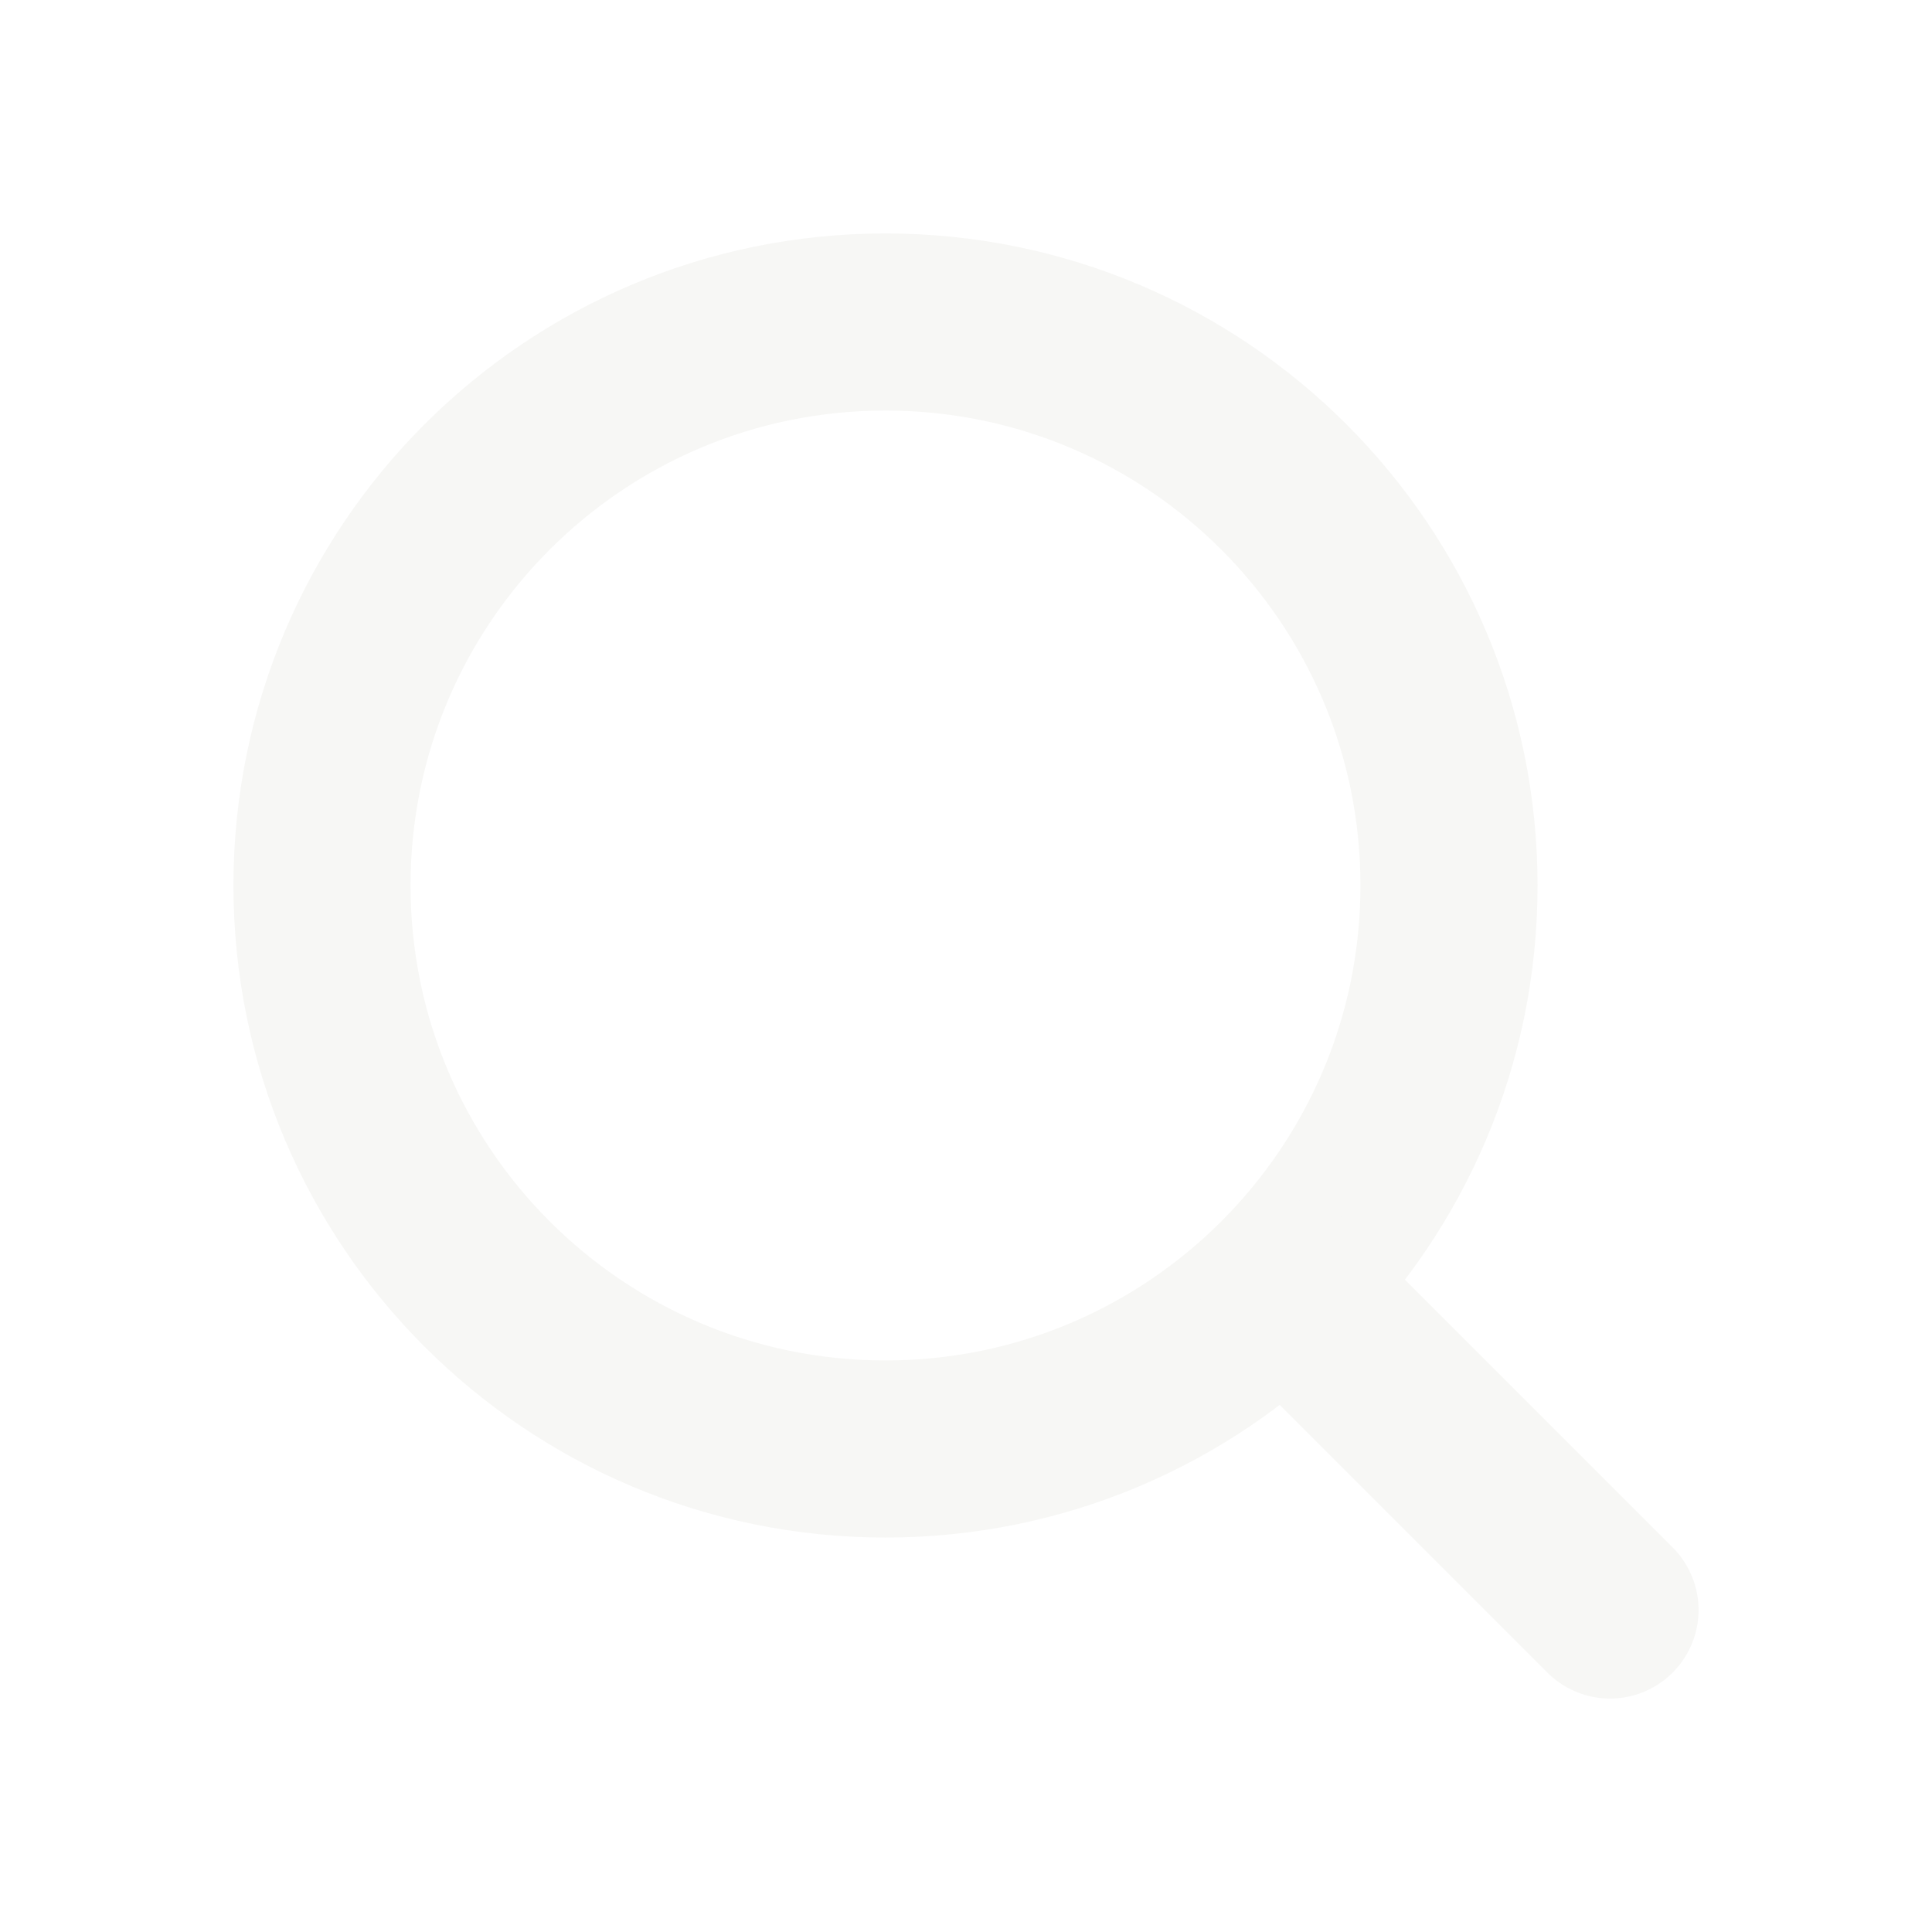
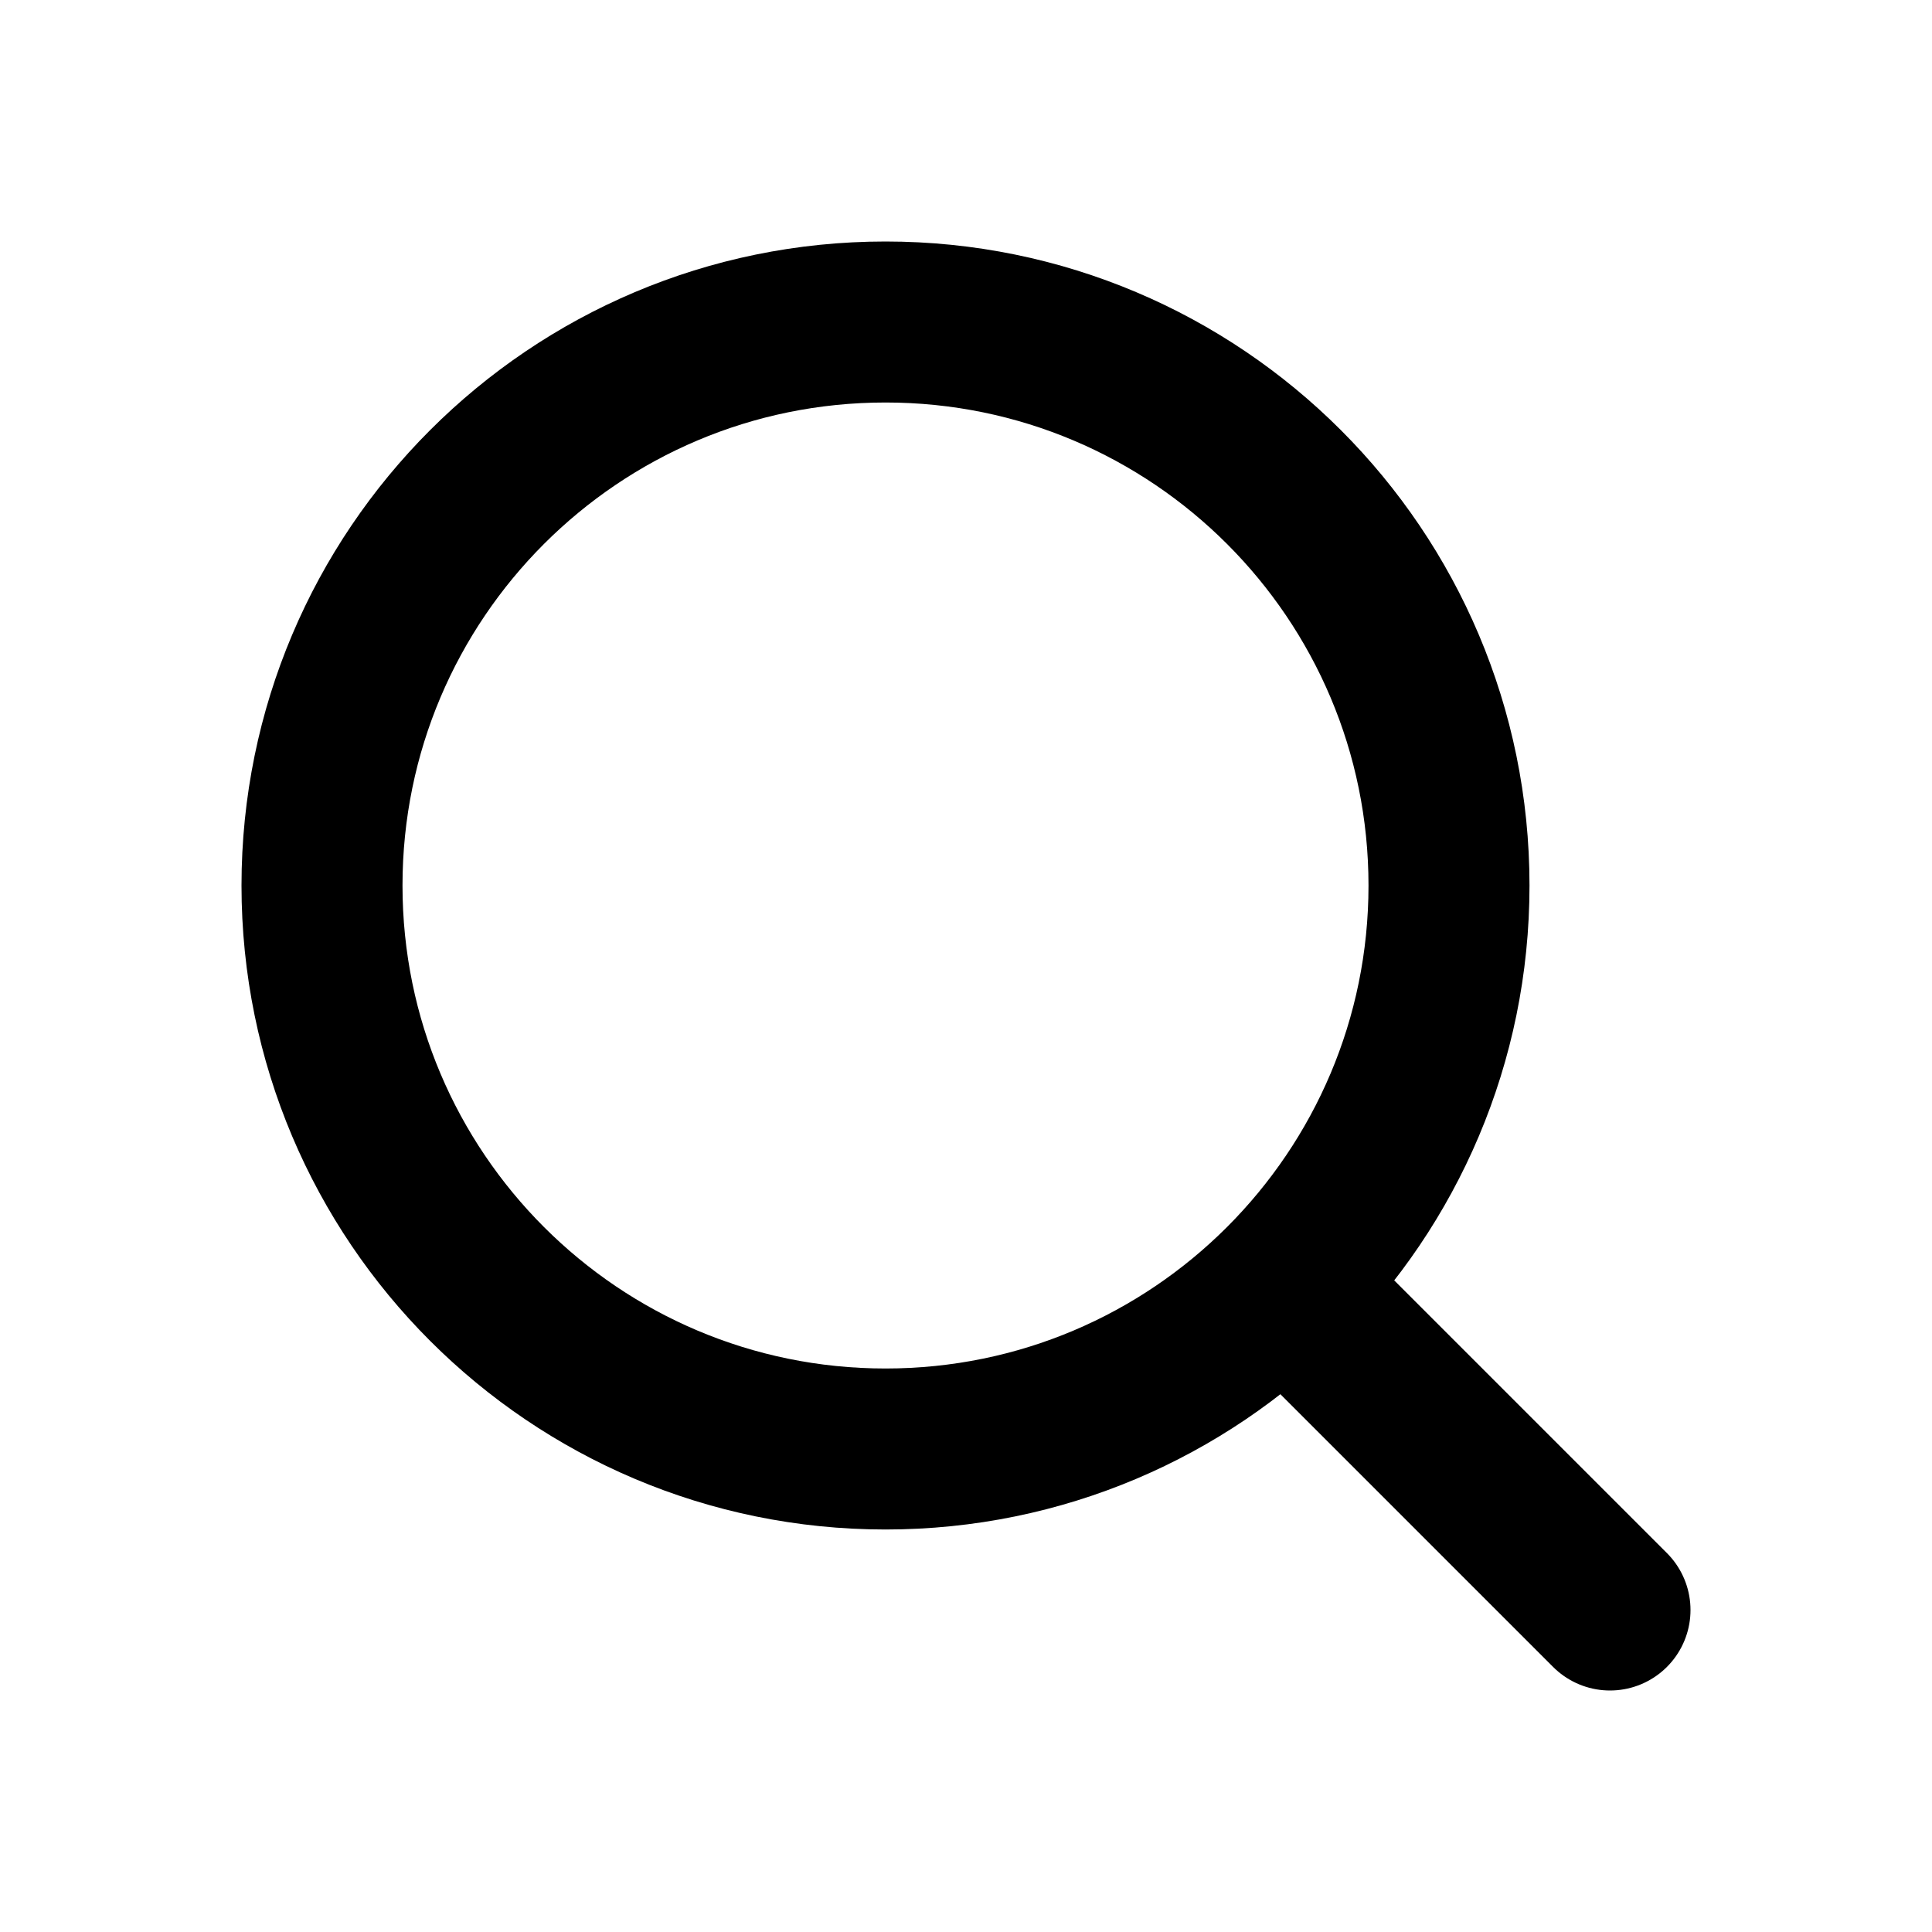
- <svg xmlns="http://www.w3.org/2000/svg" viewBox="0 0 24 24" fill="none" stroke="#f7f7f5" stroke-width="2.2" stroke-linecap="round">
+ <svg xmlns="http://www.w3.org/2000/svg" viewBox="0 0 24 24" fill="none" stroke="currentColor" stroke-width="2" stroke-linecap="round">
  <circle cx="11" cy="11" r="7" />
  <path d="m20 20-4-4" />
</svg>
